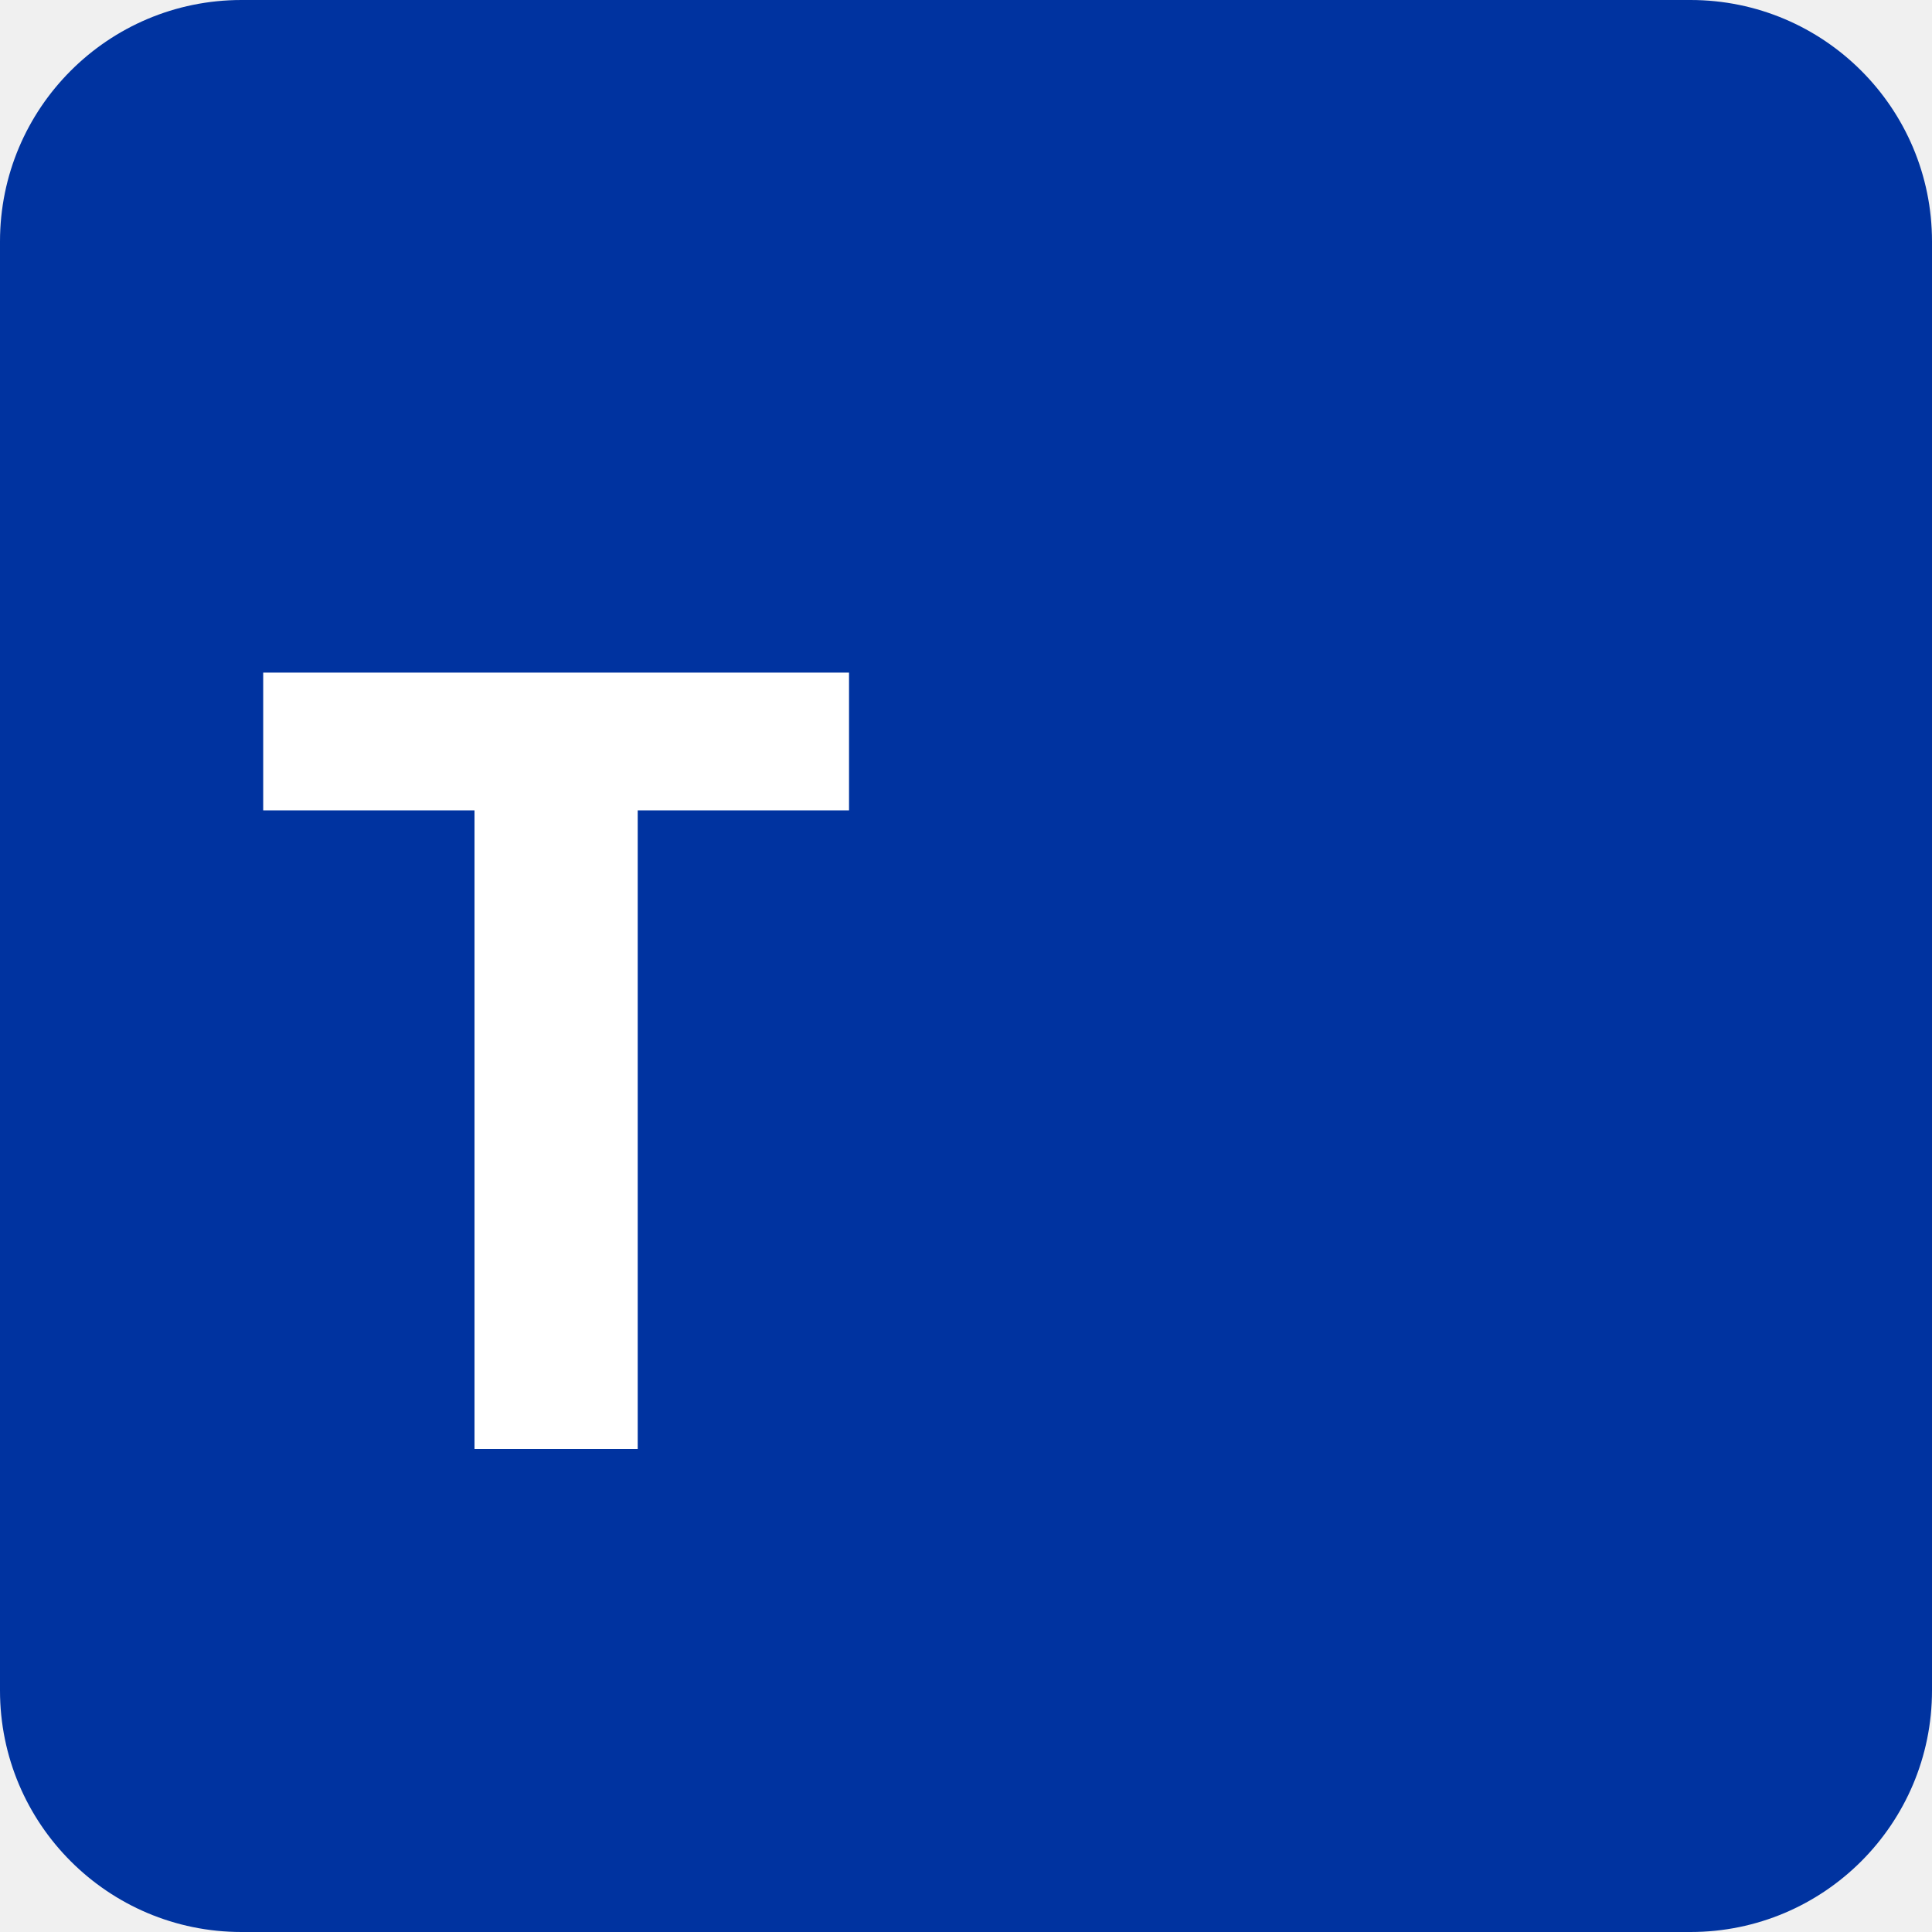
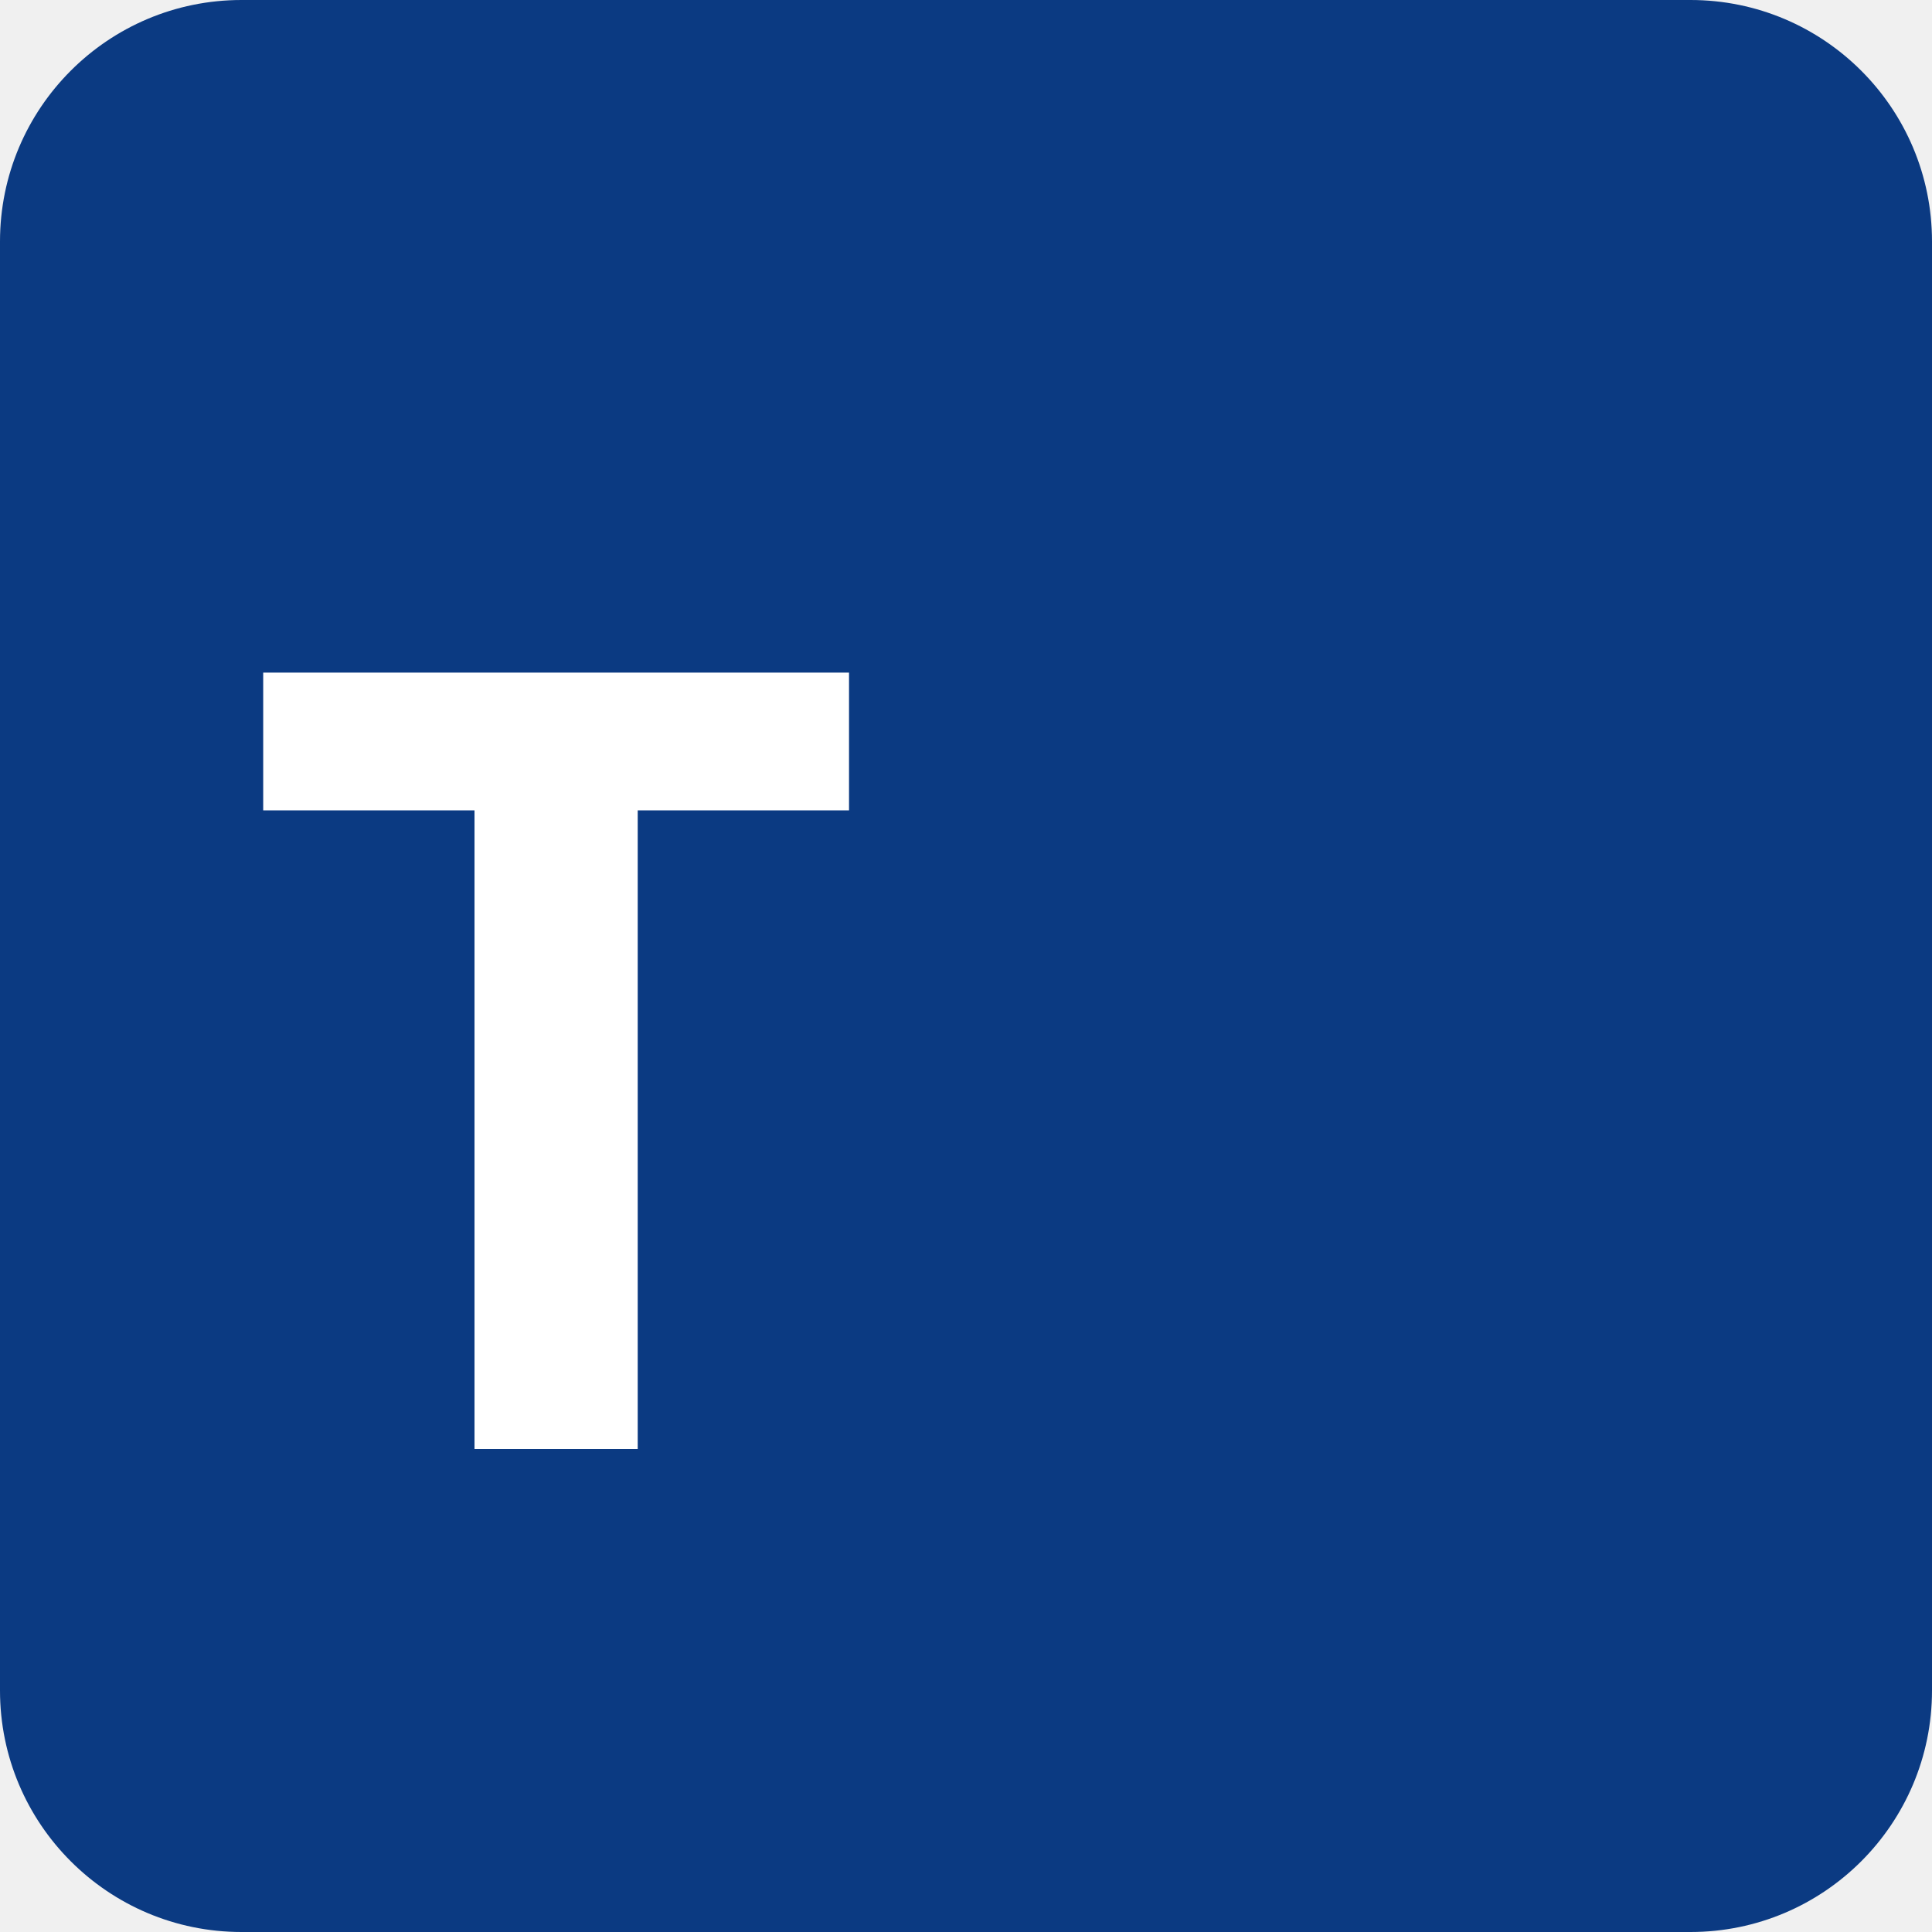
<svg xmlns="http://www.w3.org/2000/svg" viewBox="0 0 32 32">
-   <rect width="32" height="32" rx="4" fill="#0033A0" />
+   <rect width="32" height="32" rx="4" fill="#0B3A82" />
  <text x="4" y="24" font-family="system-ui,sans-serif" font-size="18" font-weight="700" fill="#FFFFFF">T</text>
</svg>
